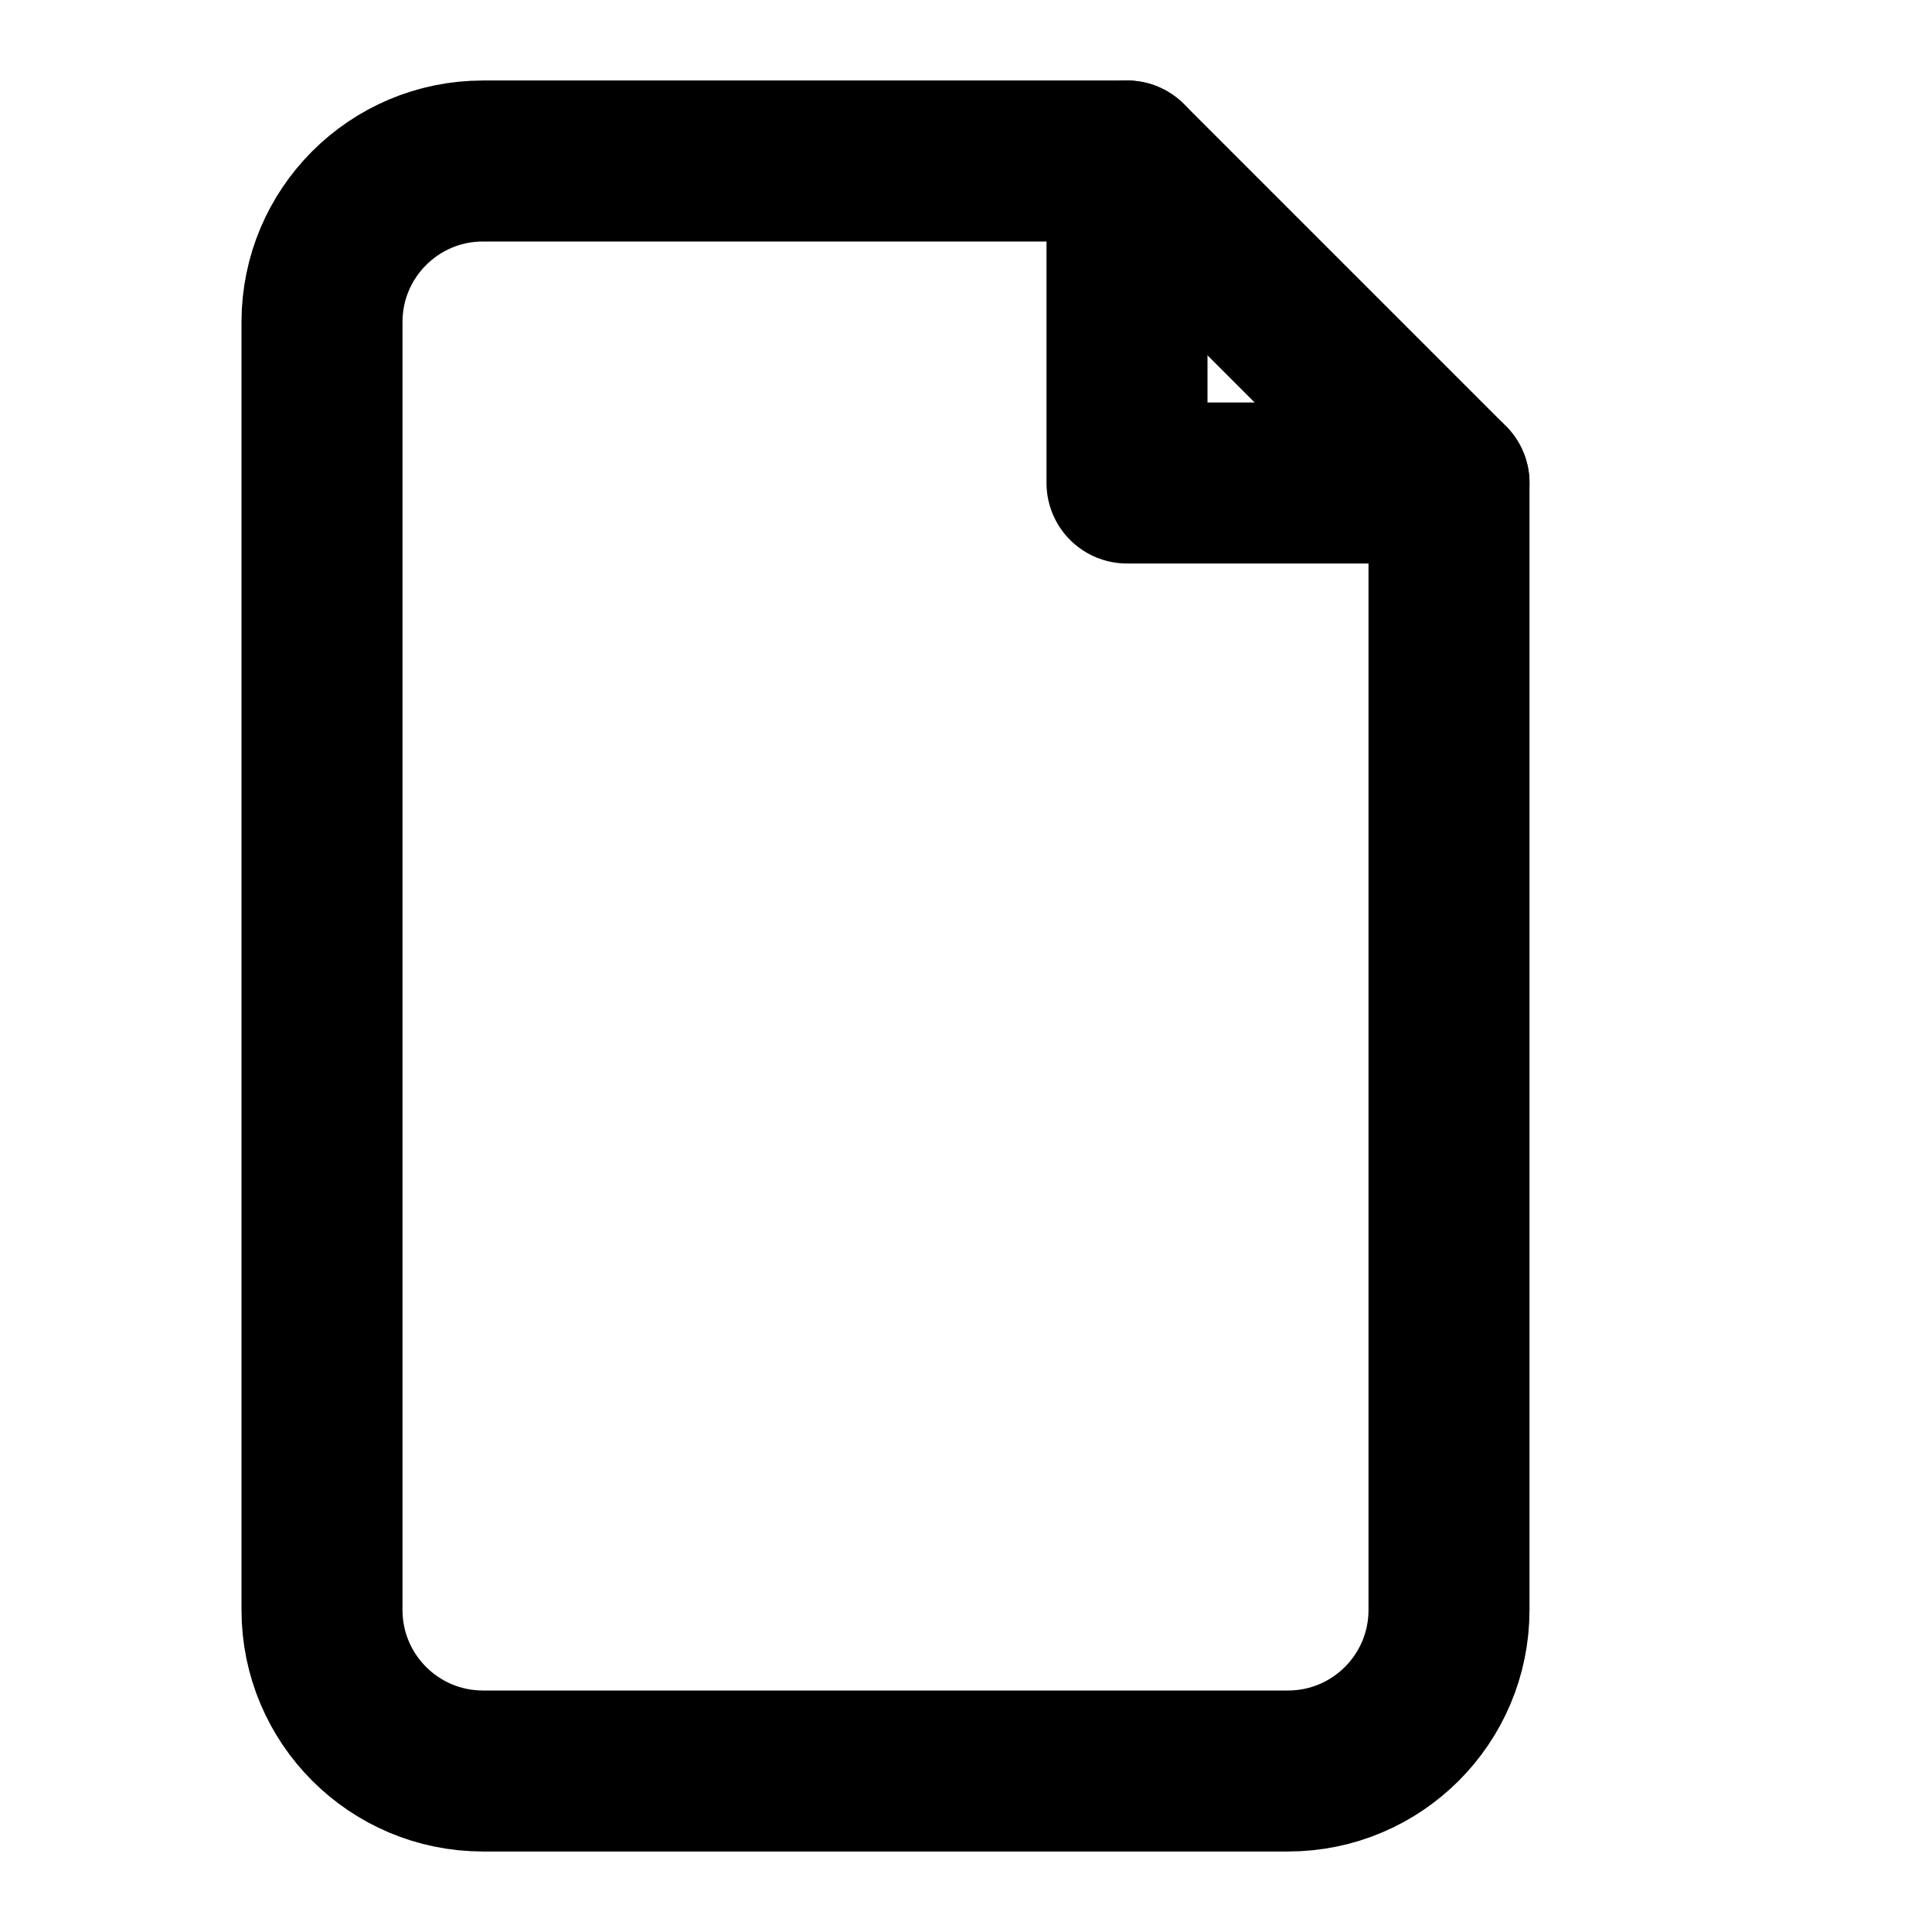
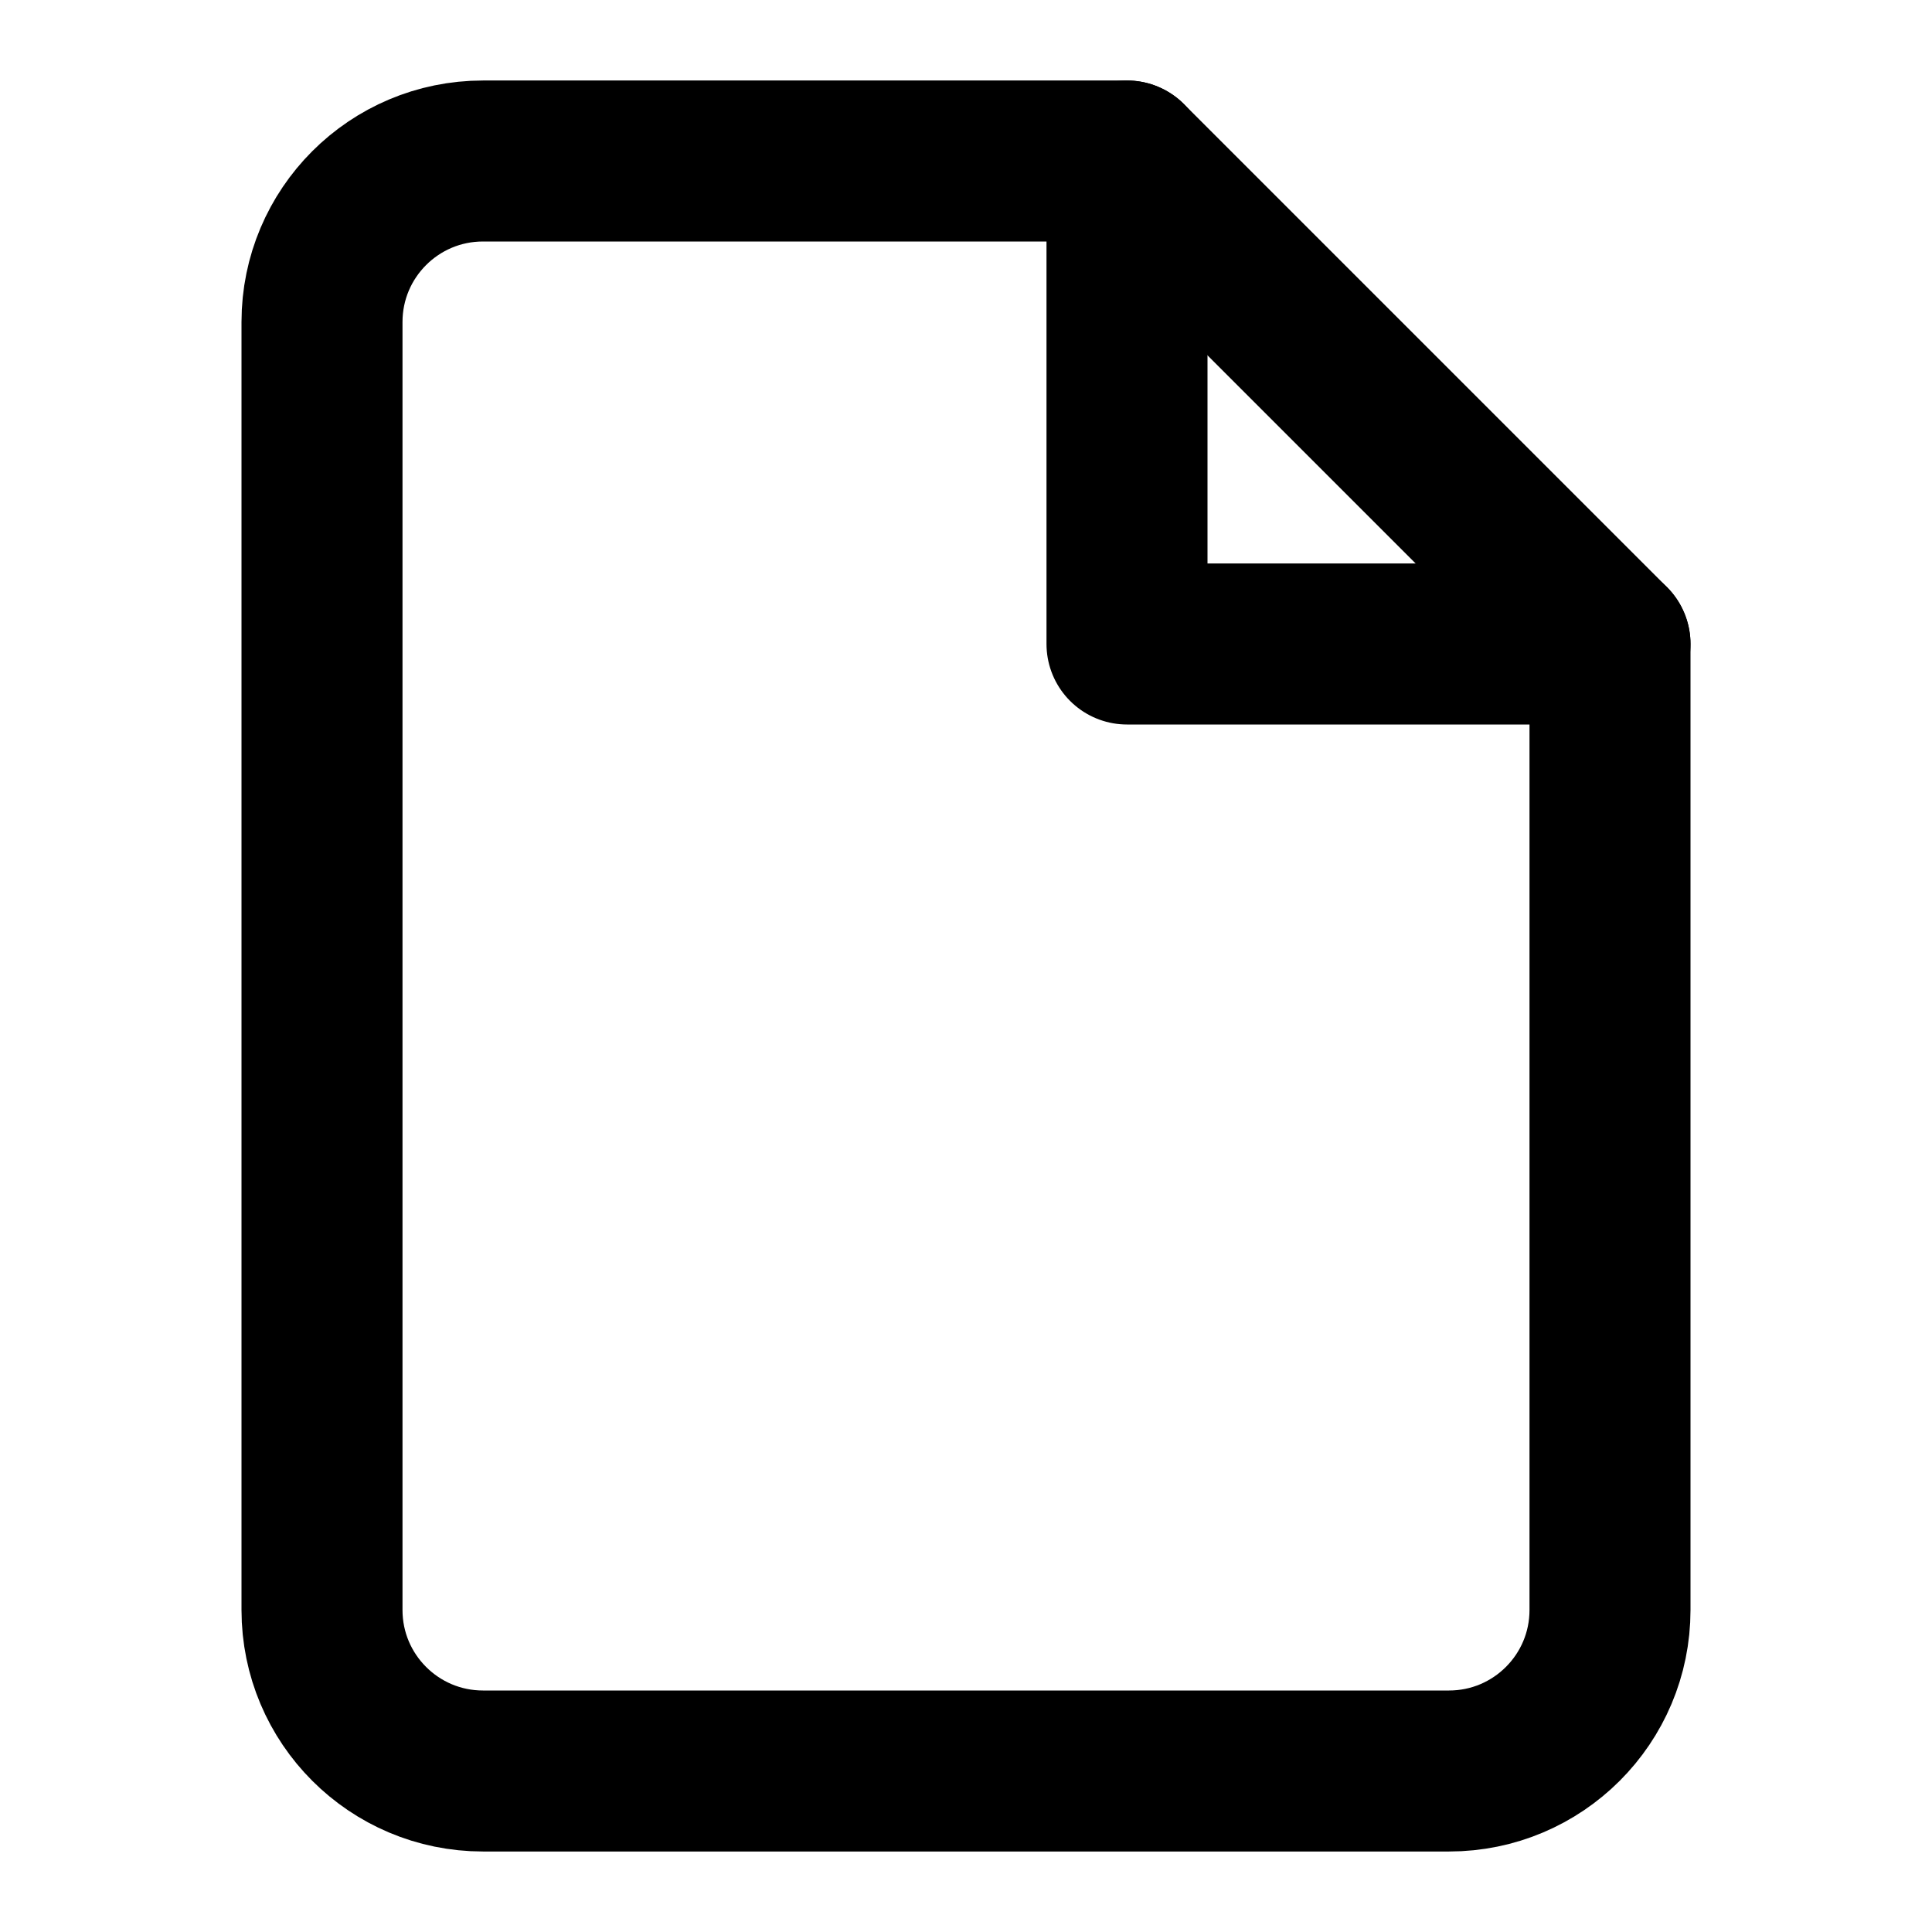
<svg xmlns="http://www.w3.org/2000/svg" width="24" height="24" viewBox="0 0 24 24" fill="none" stroke="currentColor" stroke-width="2" stroke-linecap="round" stroke-linejoin="round">
-   <path d="M6 2h8l4 4v14a2 2 0 0 1-2 2H6a2 2 0 0 1-2-2V4a2 2 0 0 1 2-2z" />
-   <path d="M14 2v4h4" />
+   <path d="M14 2H6a2 2 0 0 0-2 2v16a2 2 0 0 0 2 2h12a2 2 0 0 0 2-2V8z" />
+   <path d="M14 2v6h6" />
</svg>
